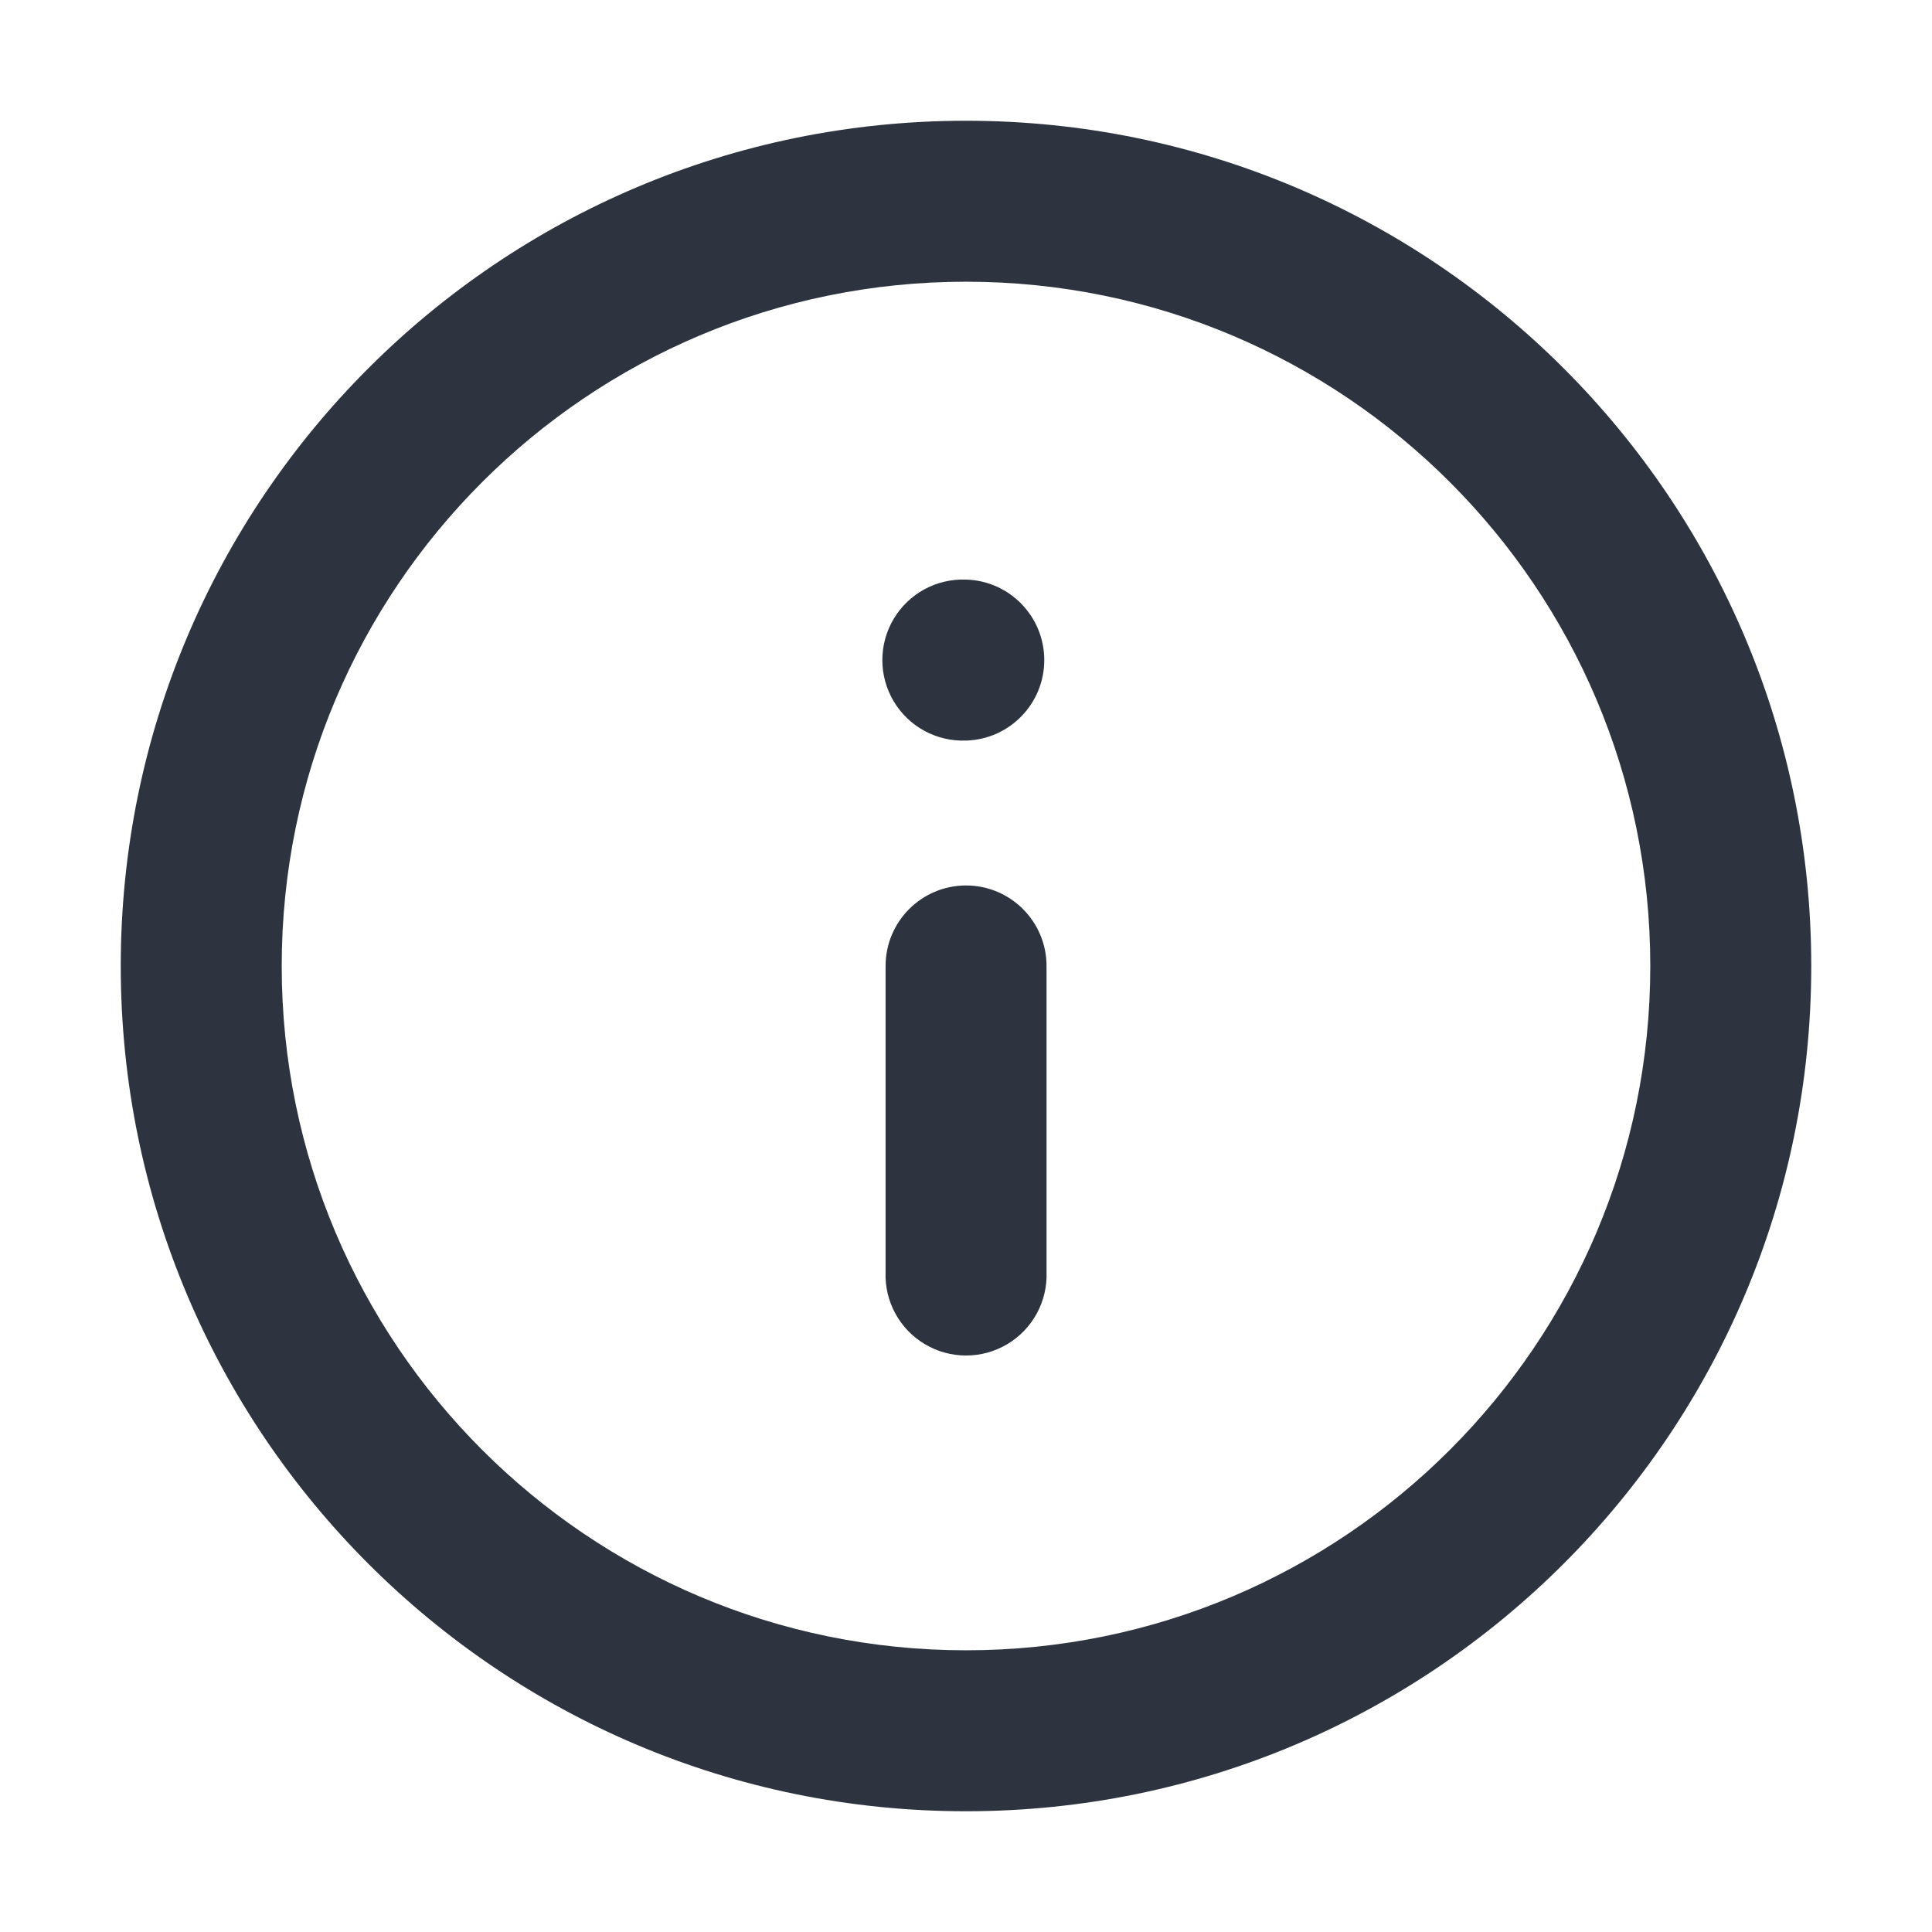
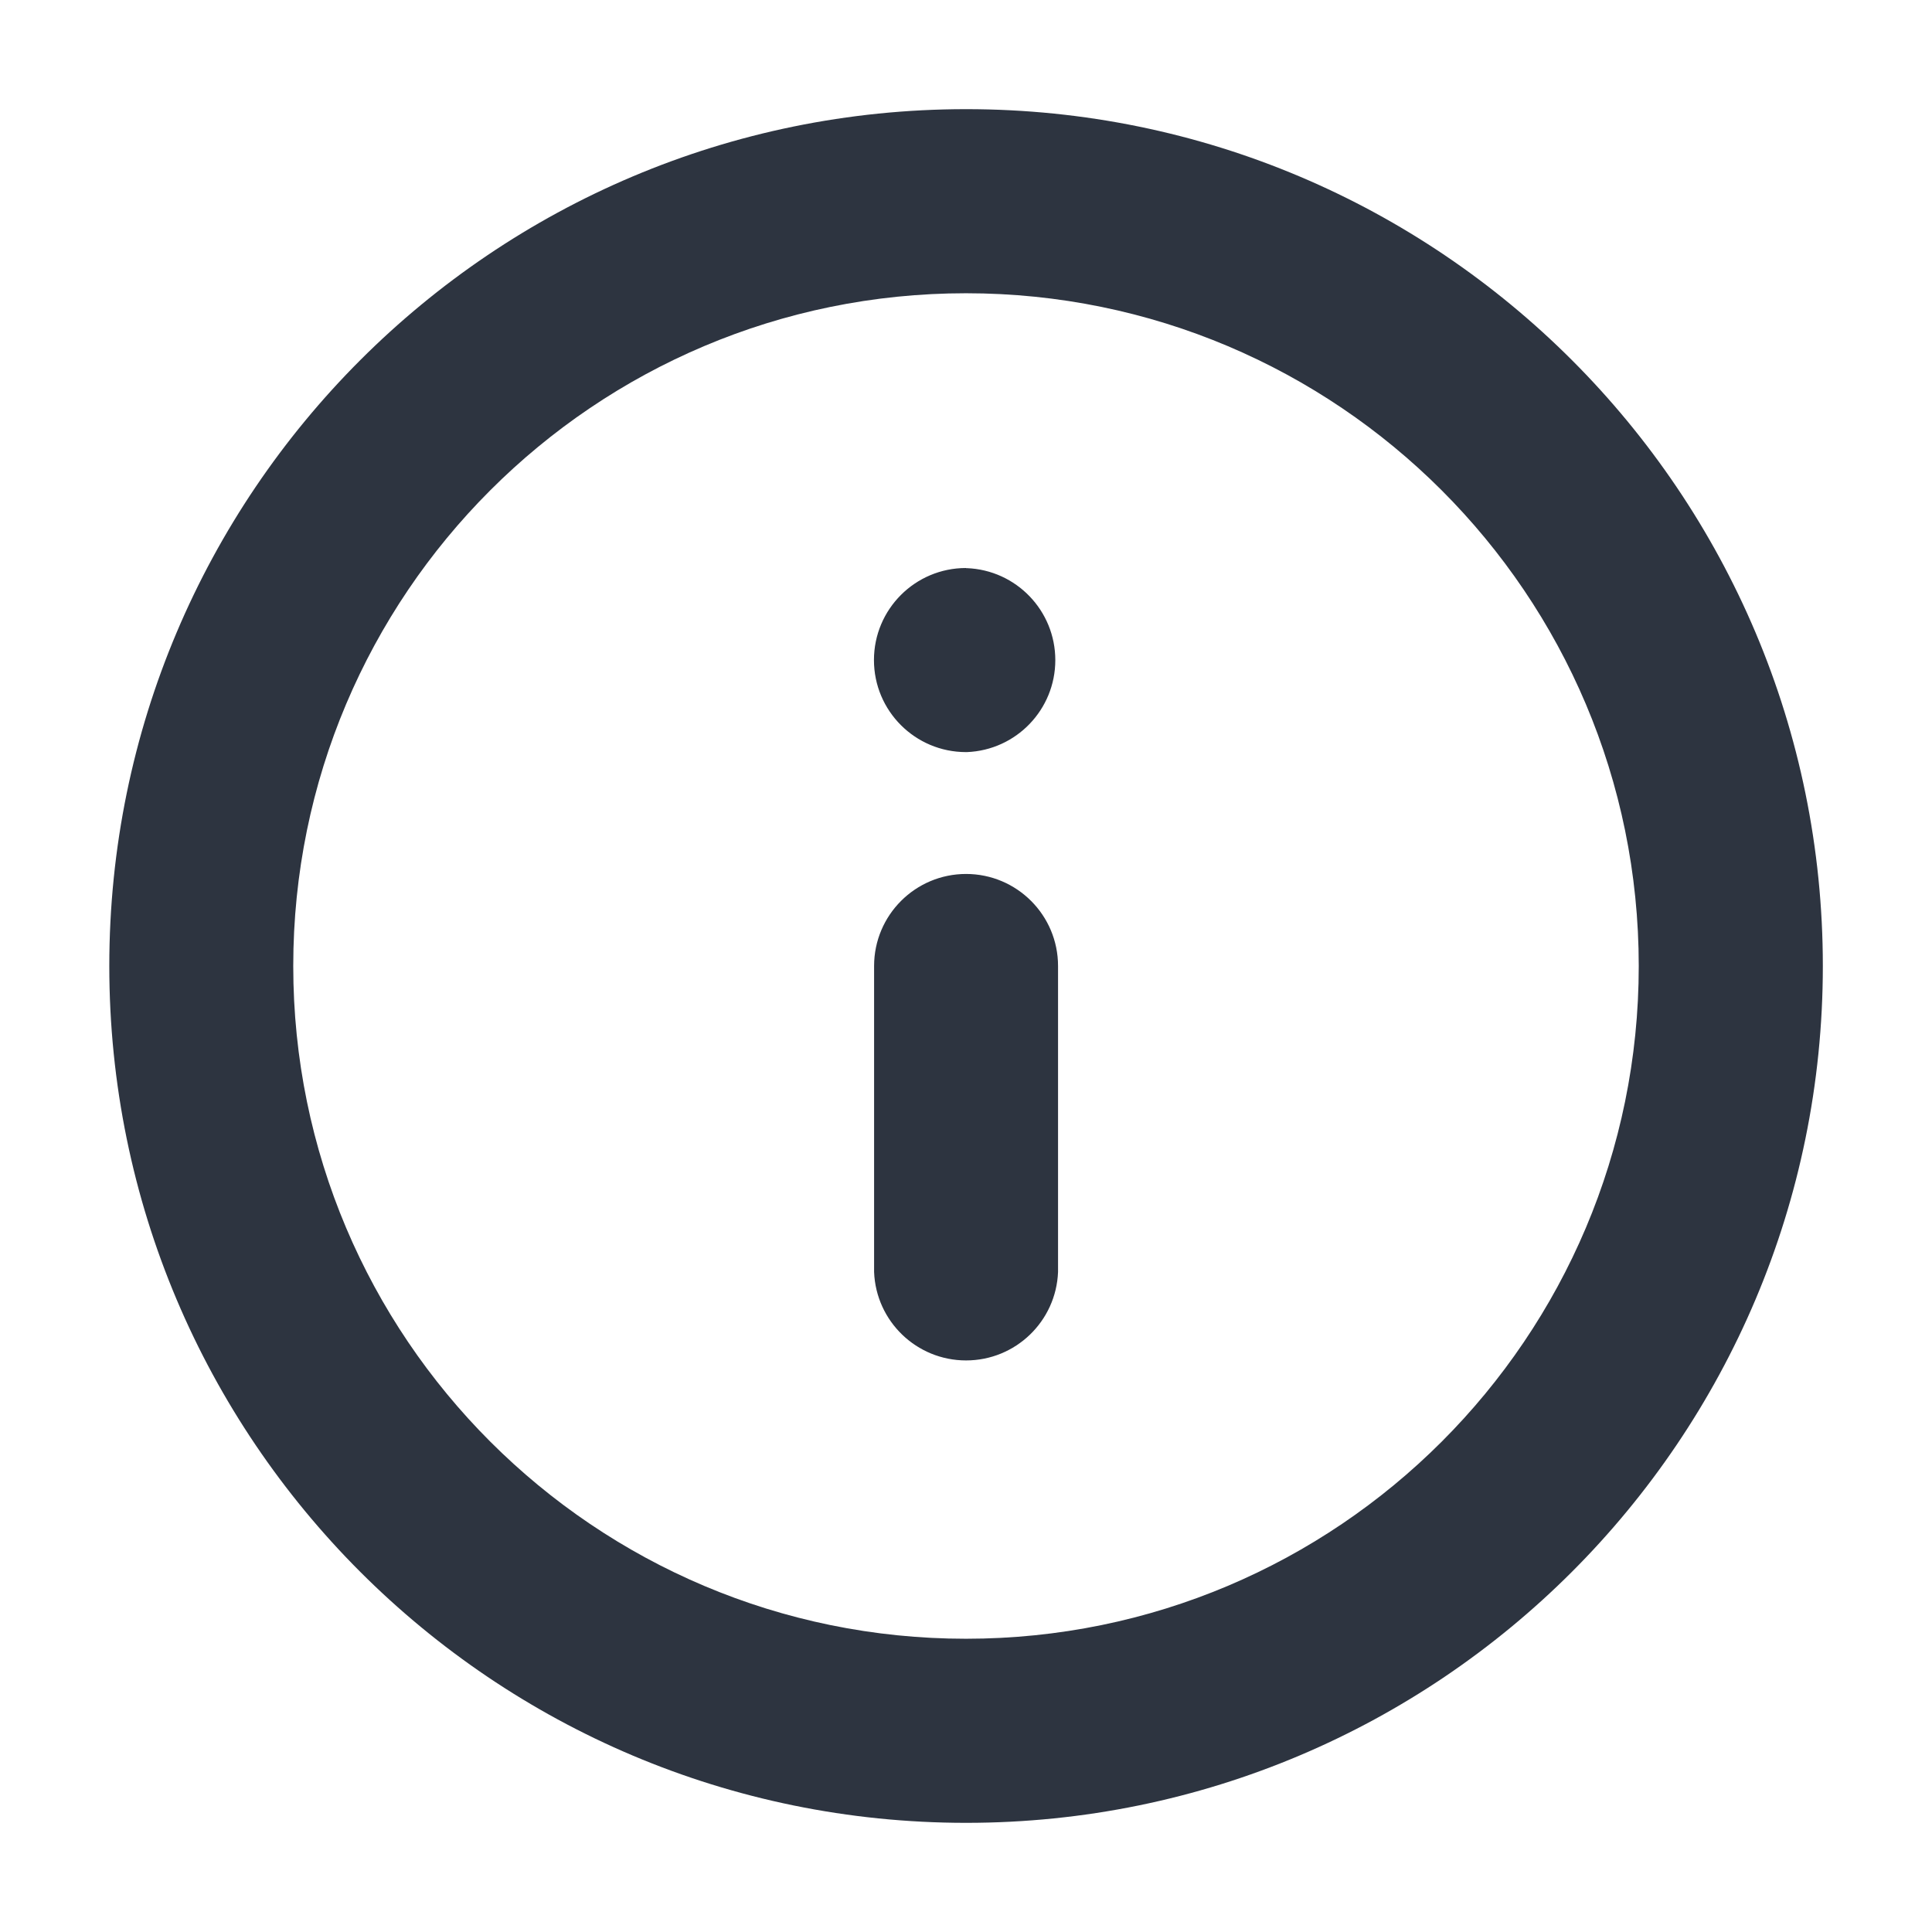
- <svg xmlns="http://www.w3.org/2000/svg" width="16" height="16" fill="none" viewBox="0 0 16 16">
-   <path fill="#2D3440" fill-rule="evenodd" d="M8 2.333c-3.13 0-5.667 2.537-5.667 5.667 0 3.13 2.537 5.667 5.667 5.667 3.13 0 5.667-2.537 5.667-5.667 0-3.13-2.537-5.667-5.667-5.667ZM1 8C1 4.134 4.134 1 8 1c3.866 0 7 3.134 7 7 0 3.866-3.134 7-7 7C4.134 15.001 1 11.866 1 8Zm7-.667A.667.667 0 0 1 8.667 8v2.533a.667.667 0 1 1-1.333 0V8A.667.667 0 0 1 8 7.333ZM8 4.8a.667.667 0 1 0 0 1.333h.007a.667.667 0 0 0 0-1.333h-.007Z" clip-rule="evenodd" />
+ <svg xmlns="http://www.w3.org/2000/svg" width="14" height="14" fill="none" viewBox="0 0 14 14">
+   <path fill="#2D3440" fill-rule="evenodd" d="M7 2.125c-2.693 0-4.875 2.183-4.875 4.875 0 2.692 2.183 4.875 4.875 4.875 2.692 0 4.875-2.183 4.875-4.875 0-2.692-2.183-4.875-4.875-4.875ZM.792 7c0-3.429 2.78-6.209 6.209-6.209 3.429 0 6.208 2.78 6.208 6.209 0 3.429-2.78 6.209-6.208 6.209-3.429 0-6.209-2.78-6.209-6.209ZM7 6.333a.667.667 0 0 1 .667.667v2.217a.667.667 0 0 1-1.333 0V7a.667.667 0 0 1 .667-.667Zm0-2.217A.667.667 0 0 0 7 5.45h.006a.667.667 0 0 0 0-1.333h-.006Z" clip-rule="evenodd" />
</svg>
